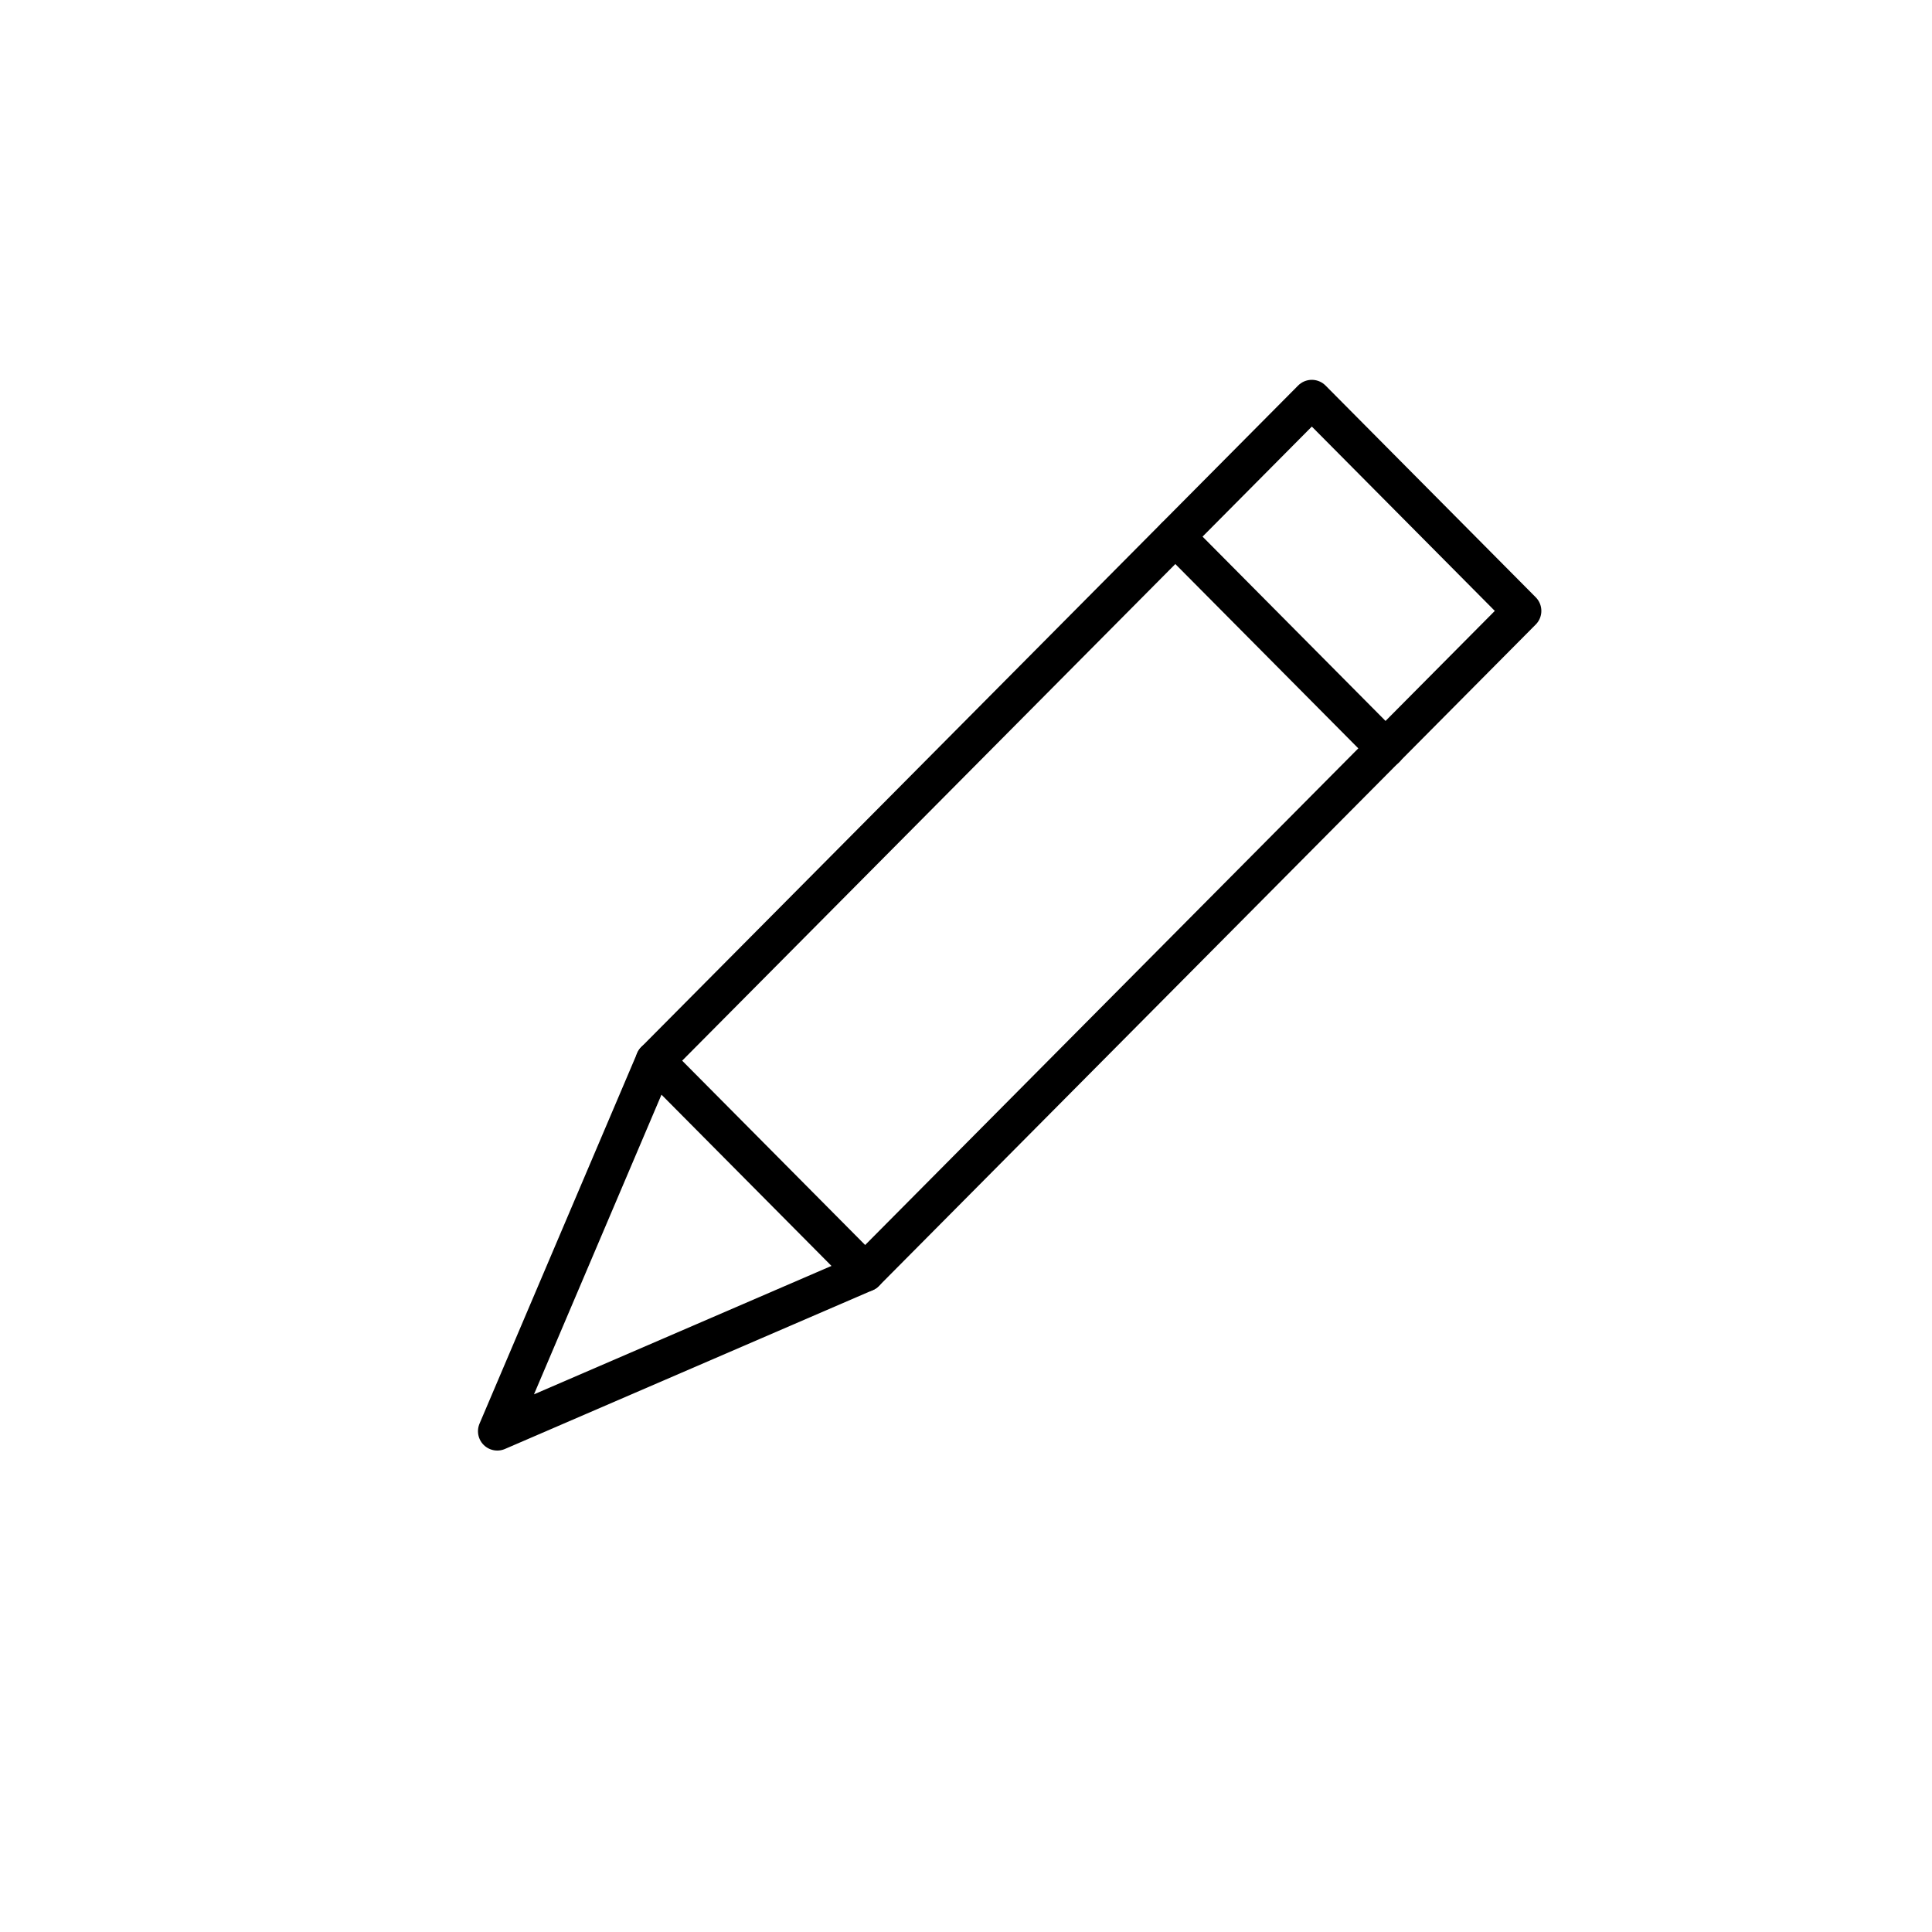
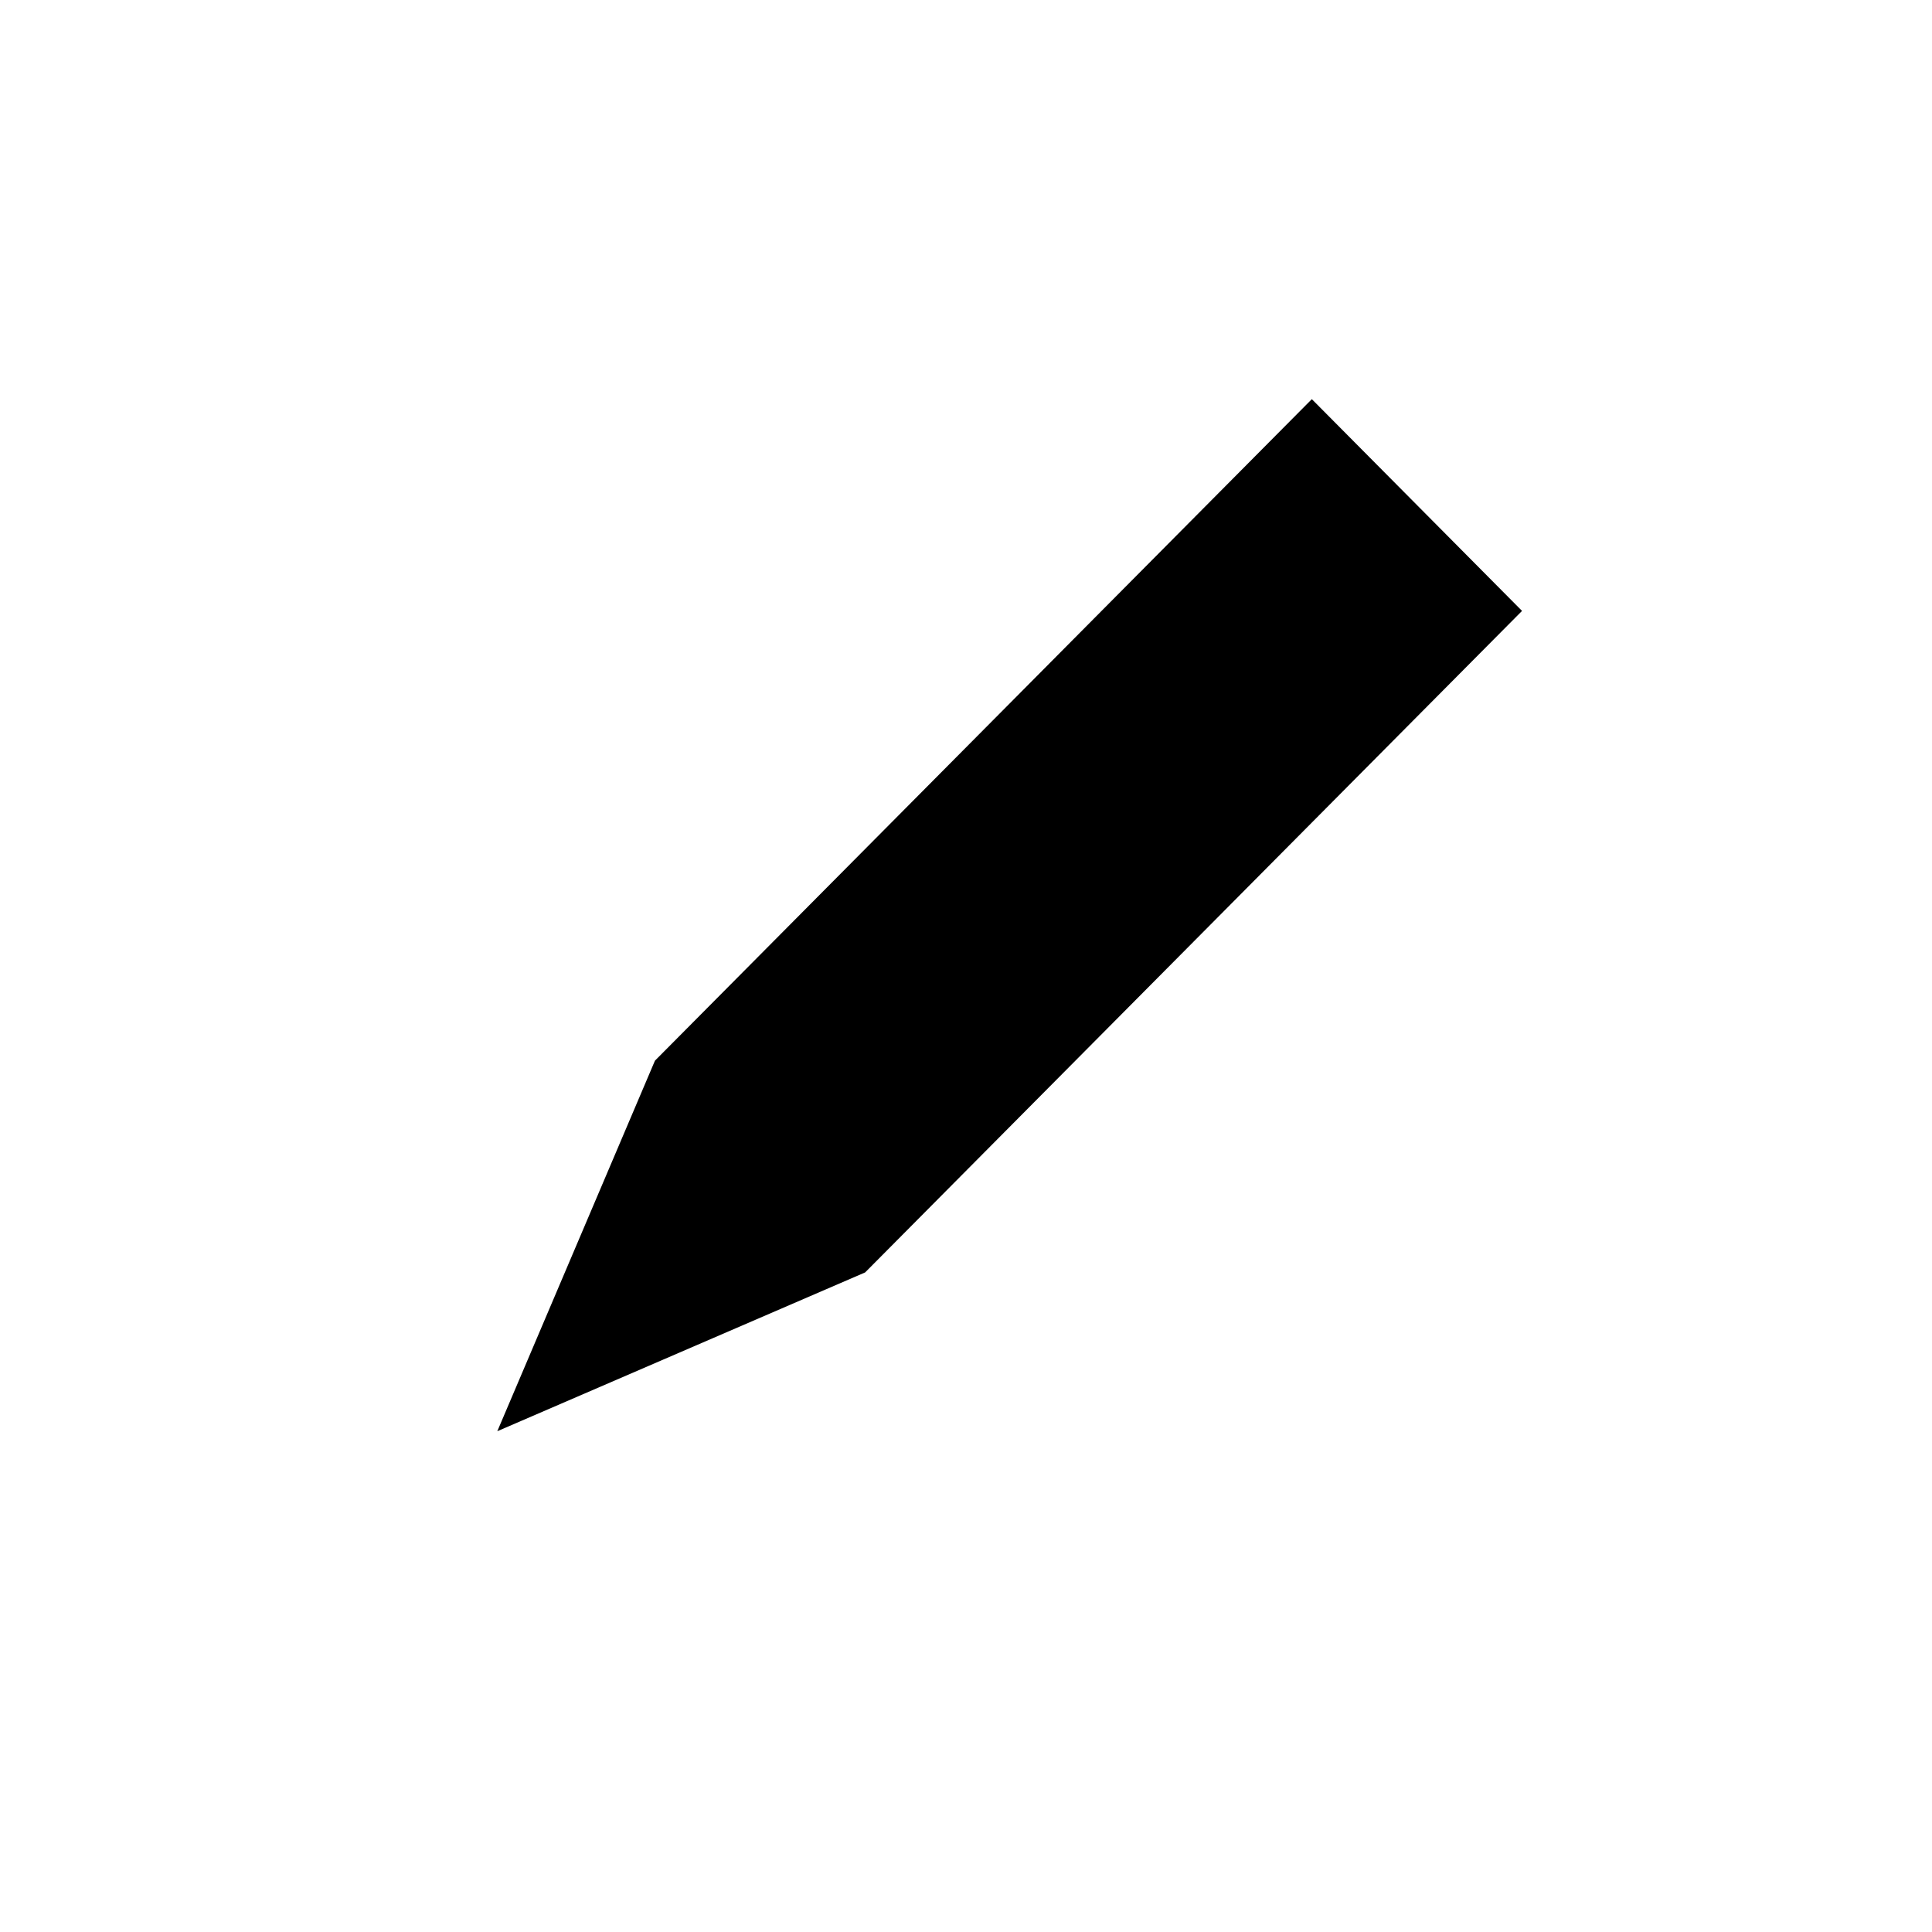
<svg xmlns="http://www.w3.org/2000/svg" version="1.1" id="Ebene_1" x="0px" y="0px" width="50px" height="50px" viewBox="0 0 50 50" style="enable-background:new 0 0 50 50;" xml:space="preserve">
-   <style type="text/css">
- 	.st0{fill:none;stroke:#000000;stroke-linecap:round;stroke-linejoin:round;stroke-miterlimit:10;}
- </style>
  <polygon id="XMLID_27_" class="st0" points="22.39,32.93 12.87,37.04 16.95,27.45 33.95,10.33 39.39,15.81 " />
  <line id="XMLID_26_" class="st0" x1="35.86" y1="19.37" x2="30.42" y2="13.89" />
  <line id="XMLID_25_" class="st0" x1="22.39" y1="32.93" x2="16.95" y2="27.45" />
</svg>
